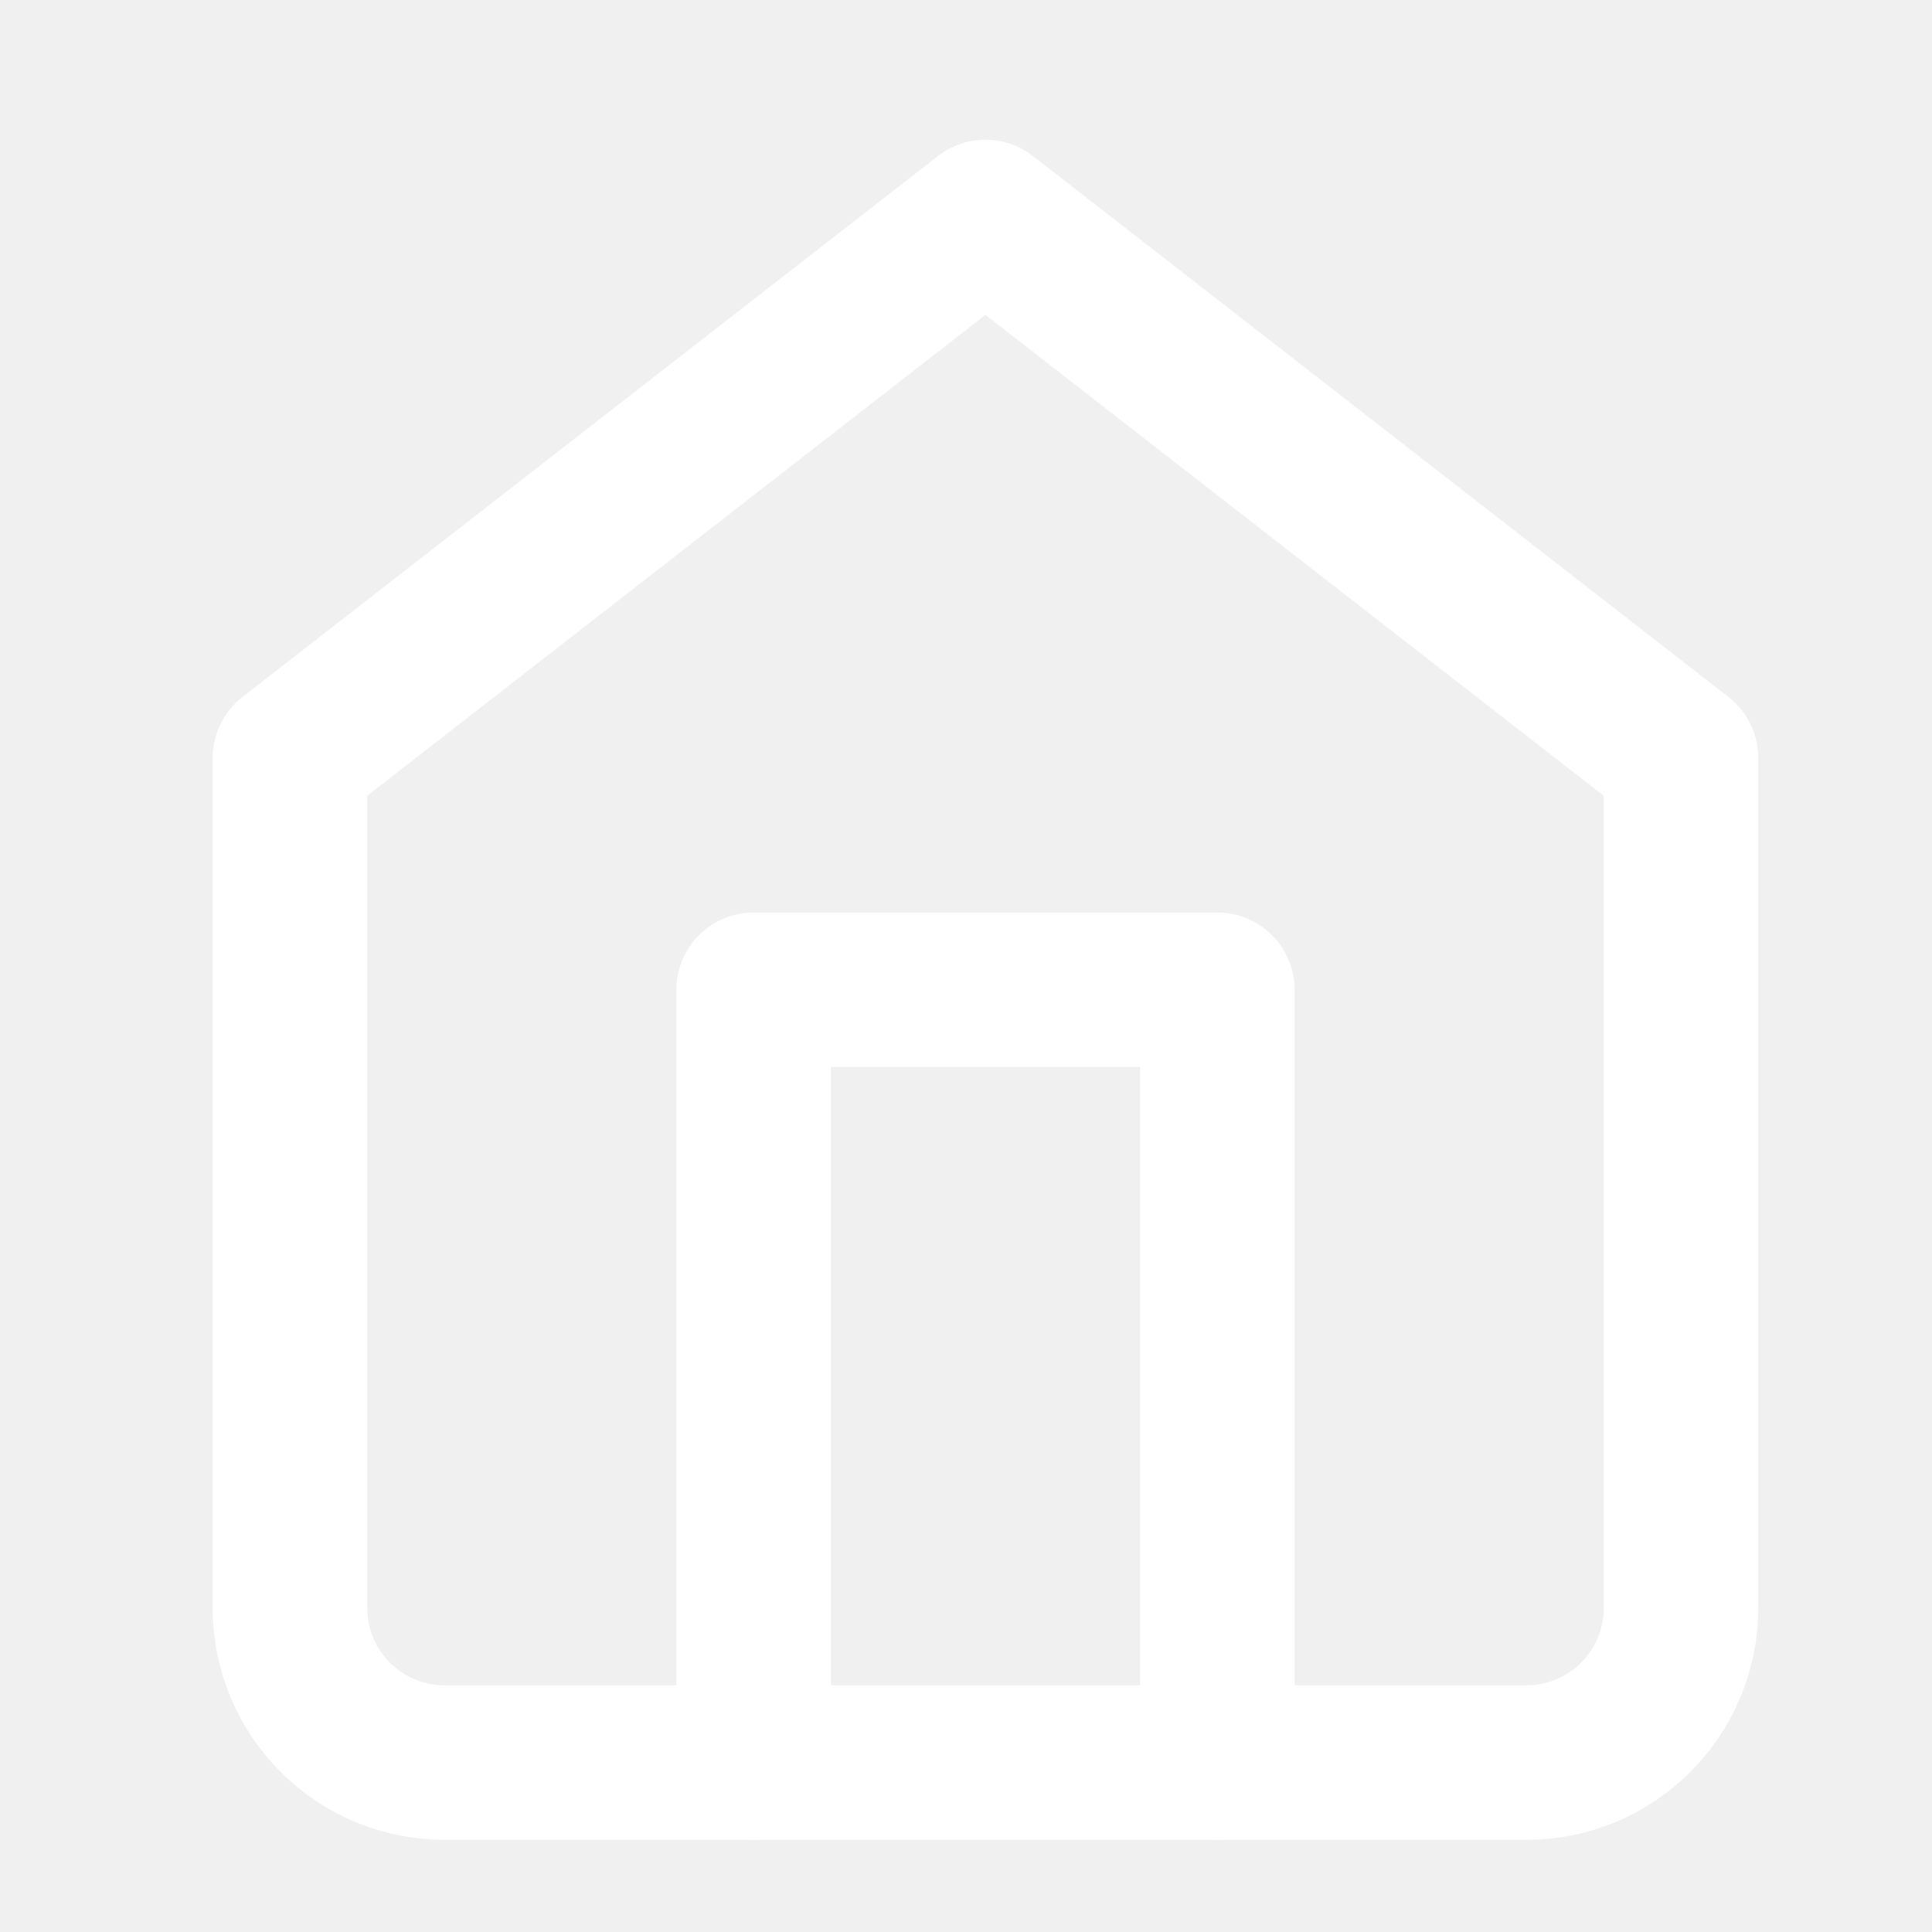
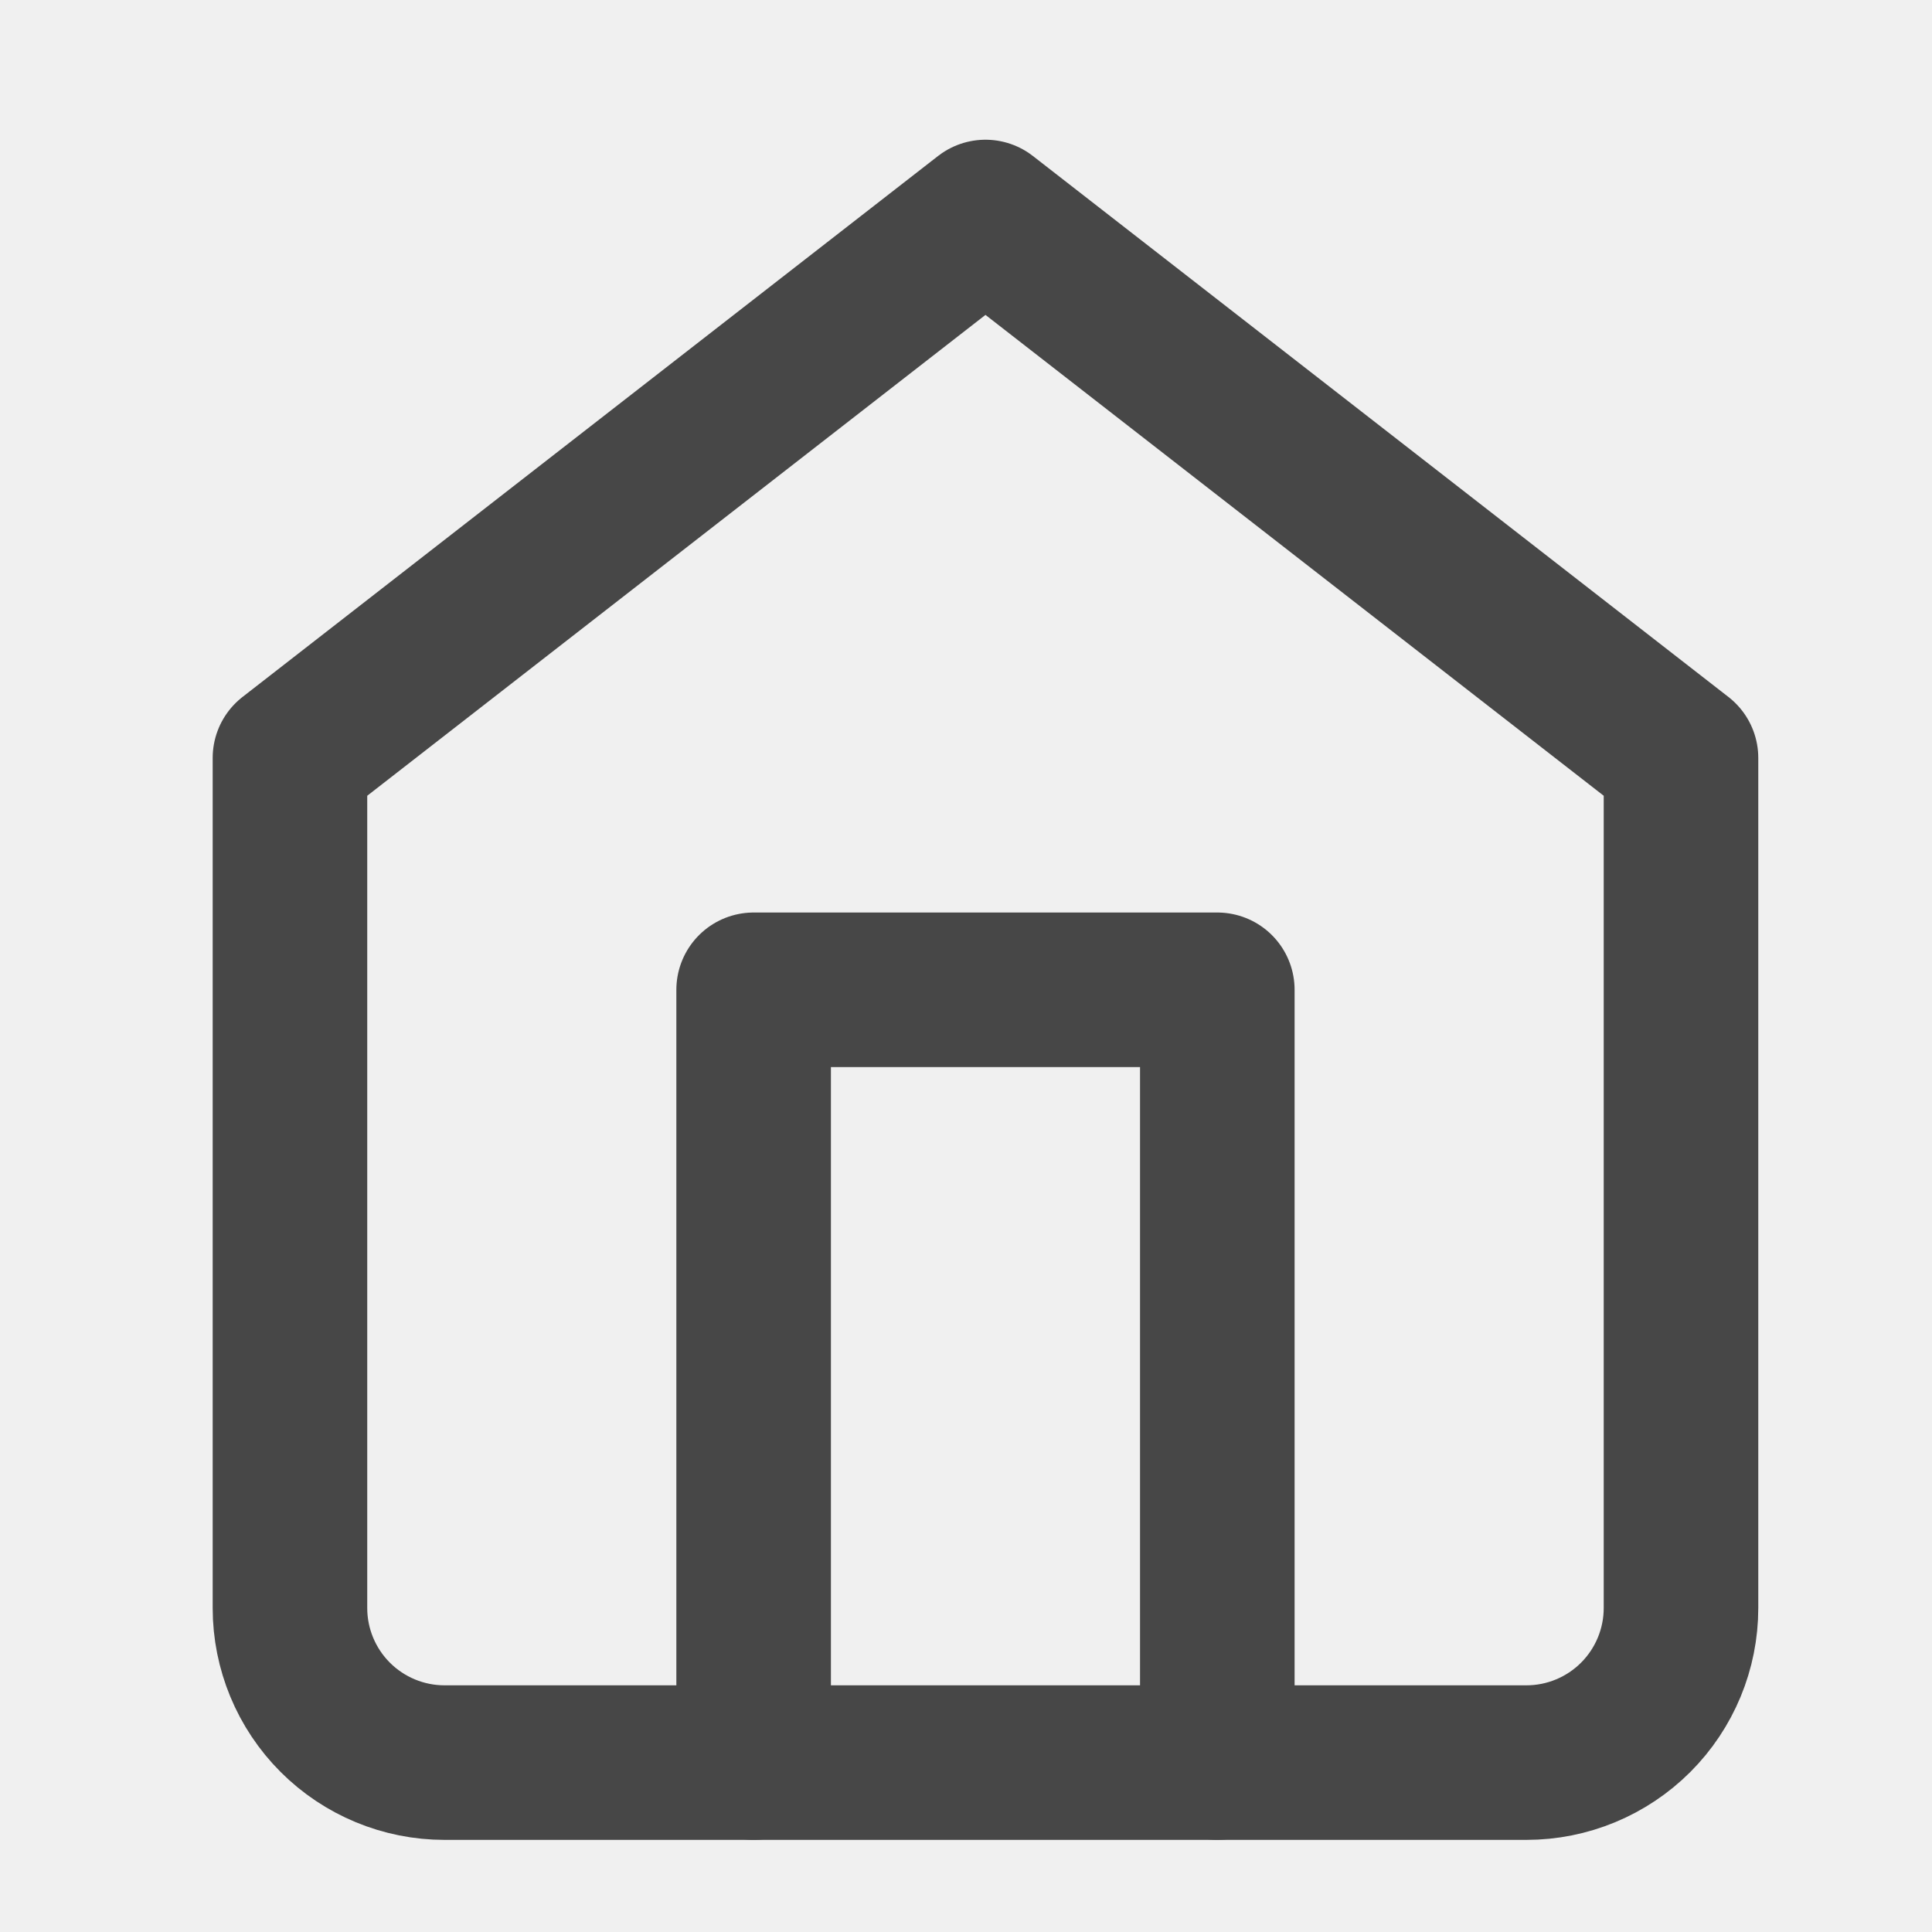
<svg xmlns="http://www.w3.org/2000/svg" width="25" height="25" viewBox="0 0 25 25" fill="none">
-   <path d="M3.752 9.808L12.752 2.808L21.752 9.808V20.808C21.752 21.338 21.541 21.847 21.166 22.222C20.791 22.597 20.282 22.808 19.752 22.808H5.752C5.222 22.808 4.713 22.597 4.338 22.222C3.963 21.847 3.752 21.338 3.752 20.808V9.808Z" stroke="white" stroke-width="2" stroke-linecap="round" stroke-linejoin="round" />
-   <path d="M9.752 22.808V12.808H15.752V22.808" stroke="white" stroke-width="2" stroke-linecap="round" stroke-linejoin="round" />
+   <path d="M3.752 9.808L12.752 2.808L21.752 9.808V20.808C21.752 21.338 21.541 21.847 21.166 22.222C20.791 22.597 20.282 22.808 19.752 22.808H5.752C5.222 22.808 4.713 22.597 4.338 22.222C3.963 21.847 3.752 21.338 3.752 20.808V9.808Z" stroke="#474747" stroke-width="2" stroke-linecap="round" stroke-linejoin="round" />
+   <path d="M9.752 22.808V12.808H15.752V22.808" stroke="#474747" stroke-width="2" stroke-linecap="round" stroke-linejoin="round" />
</svg>
